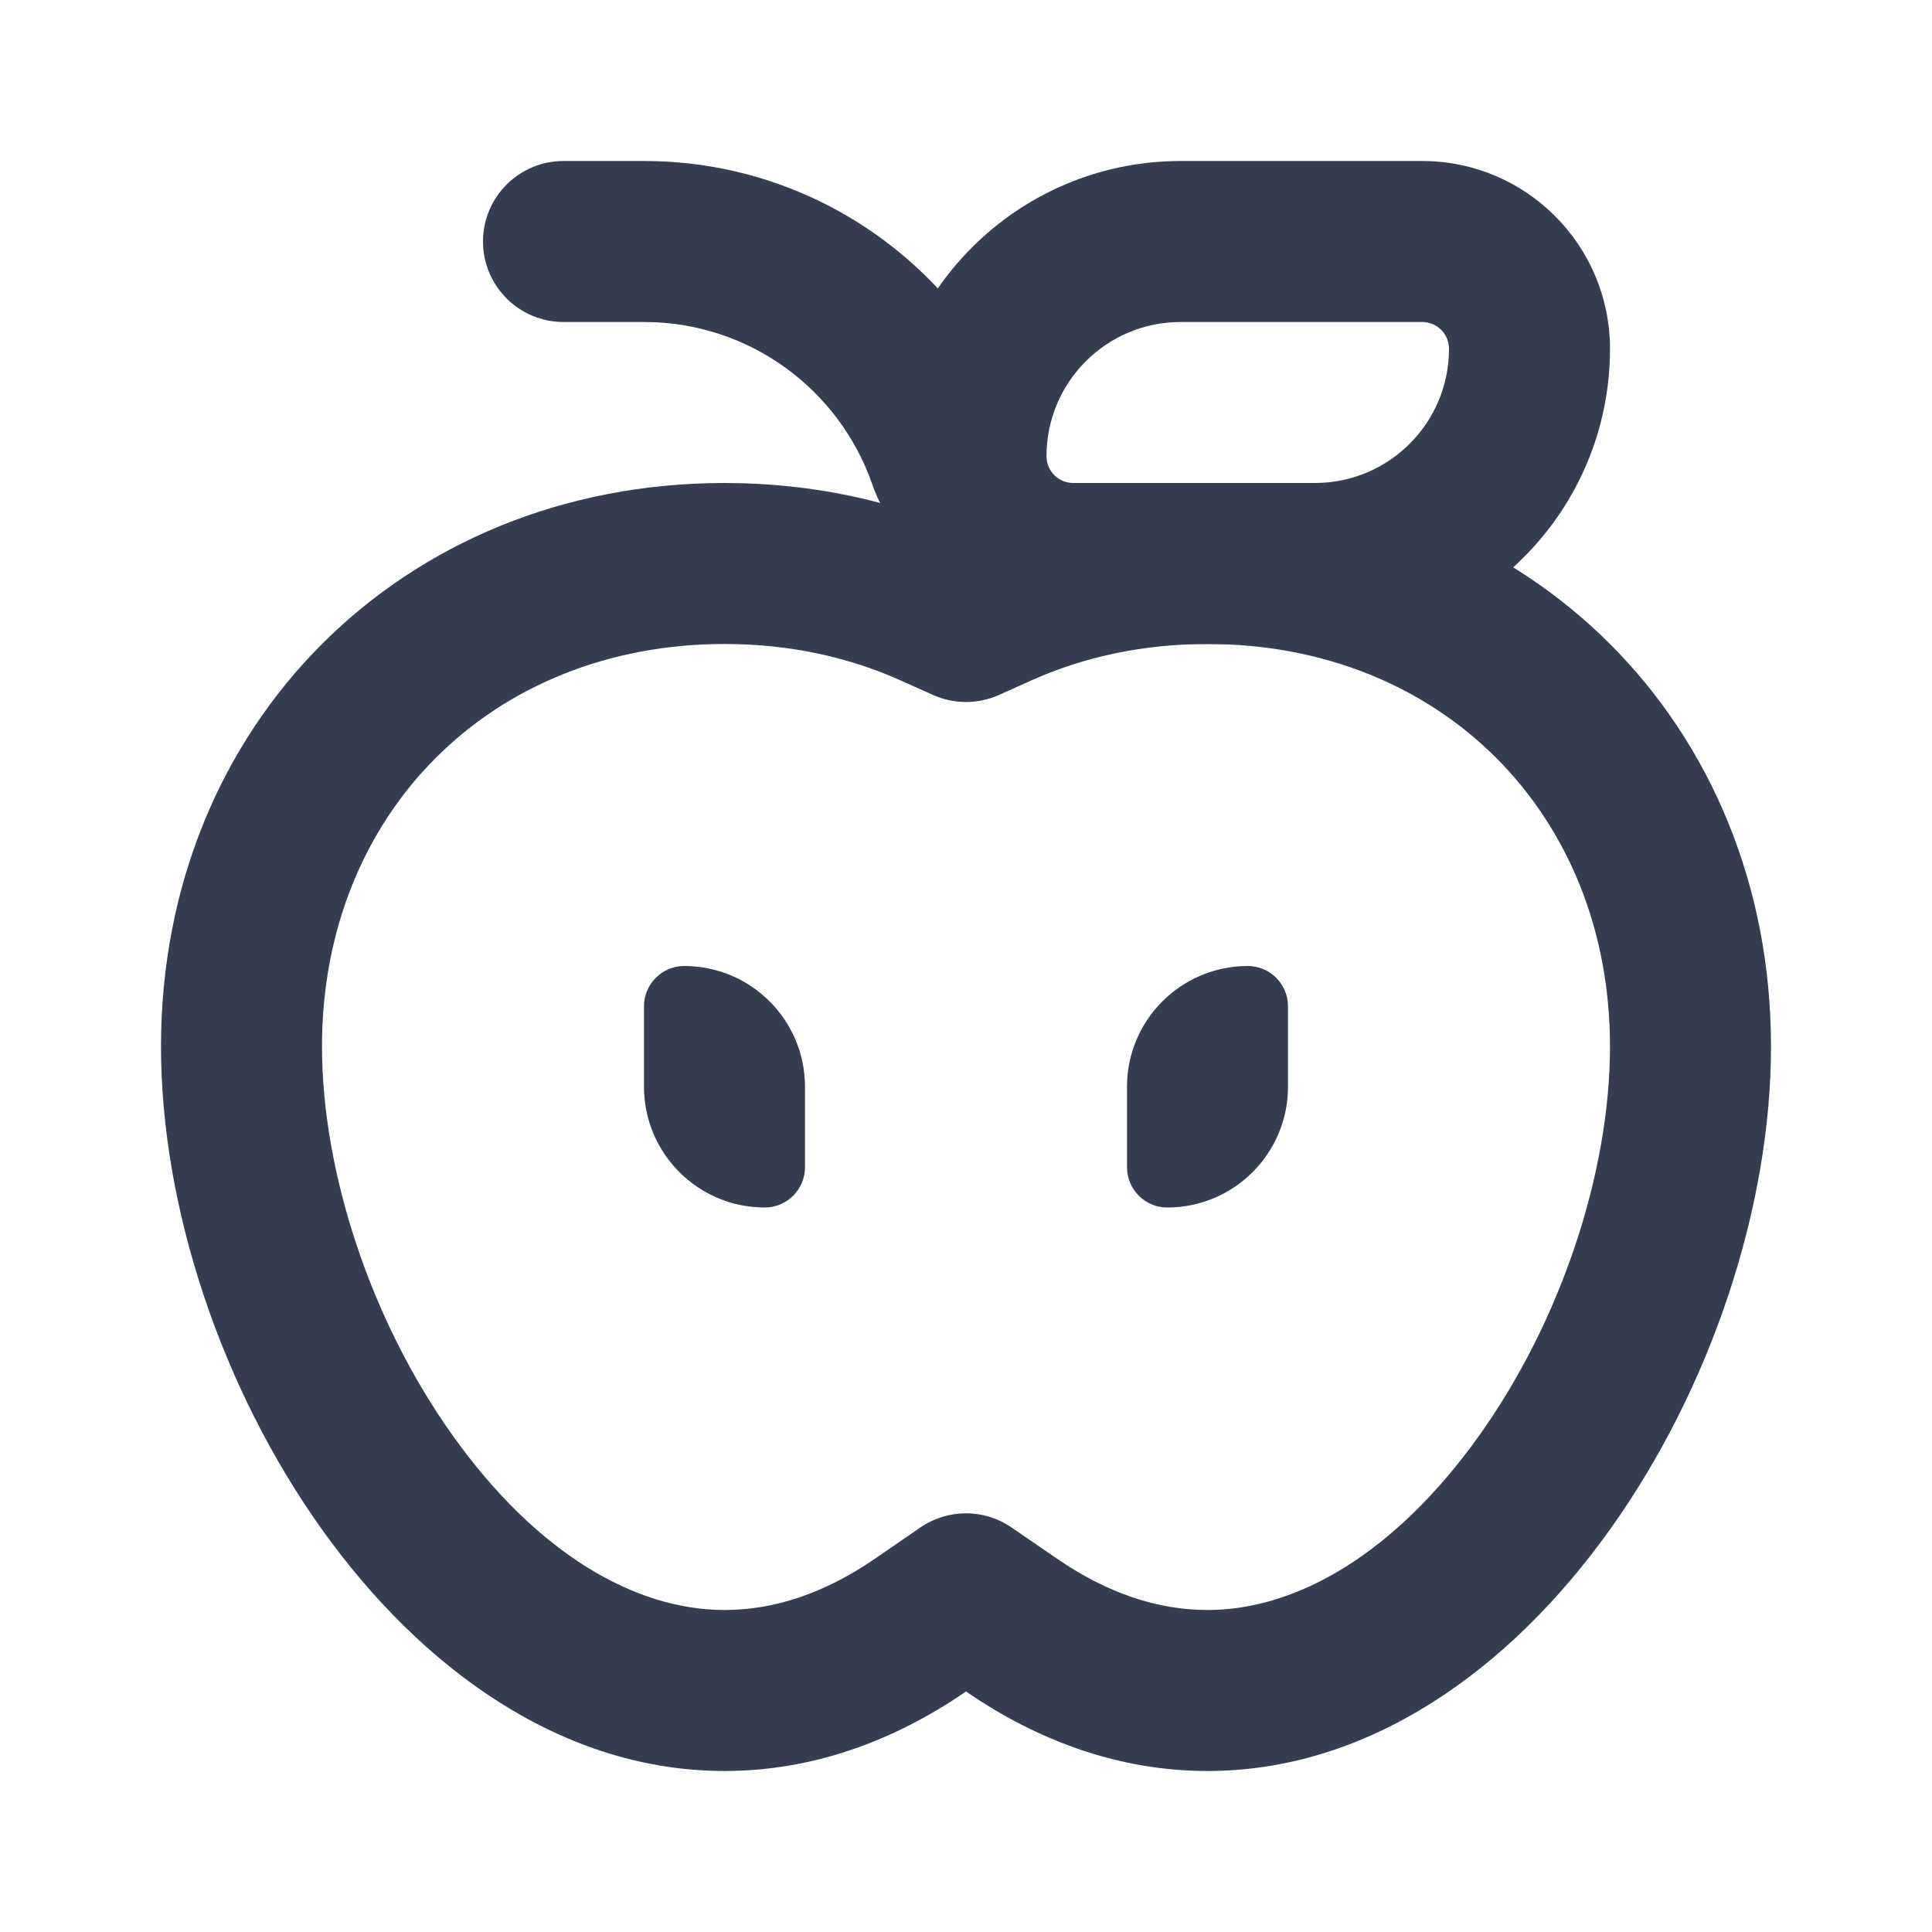
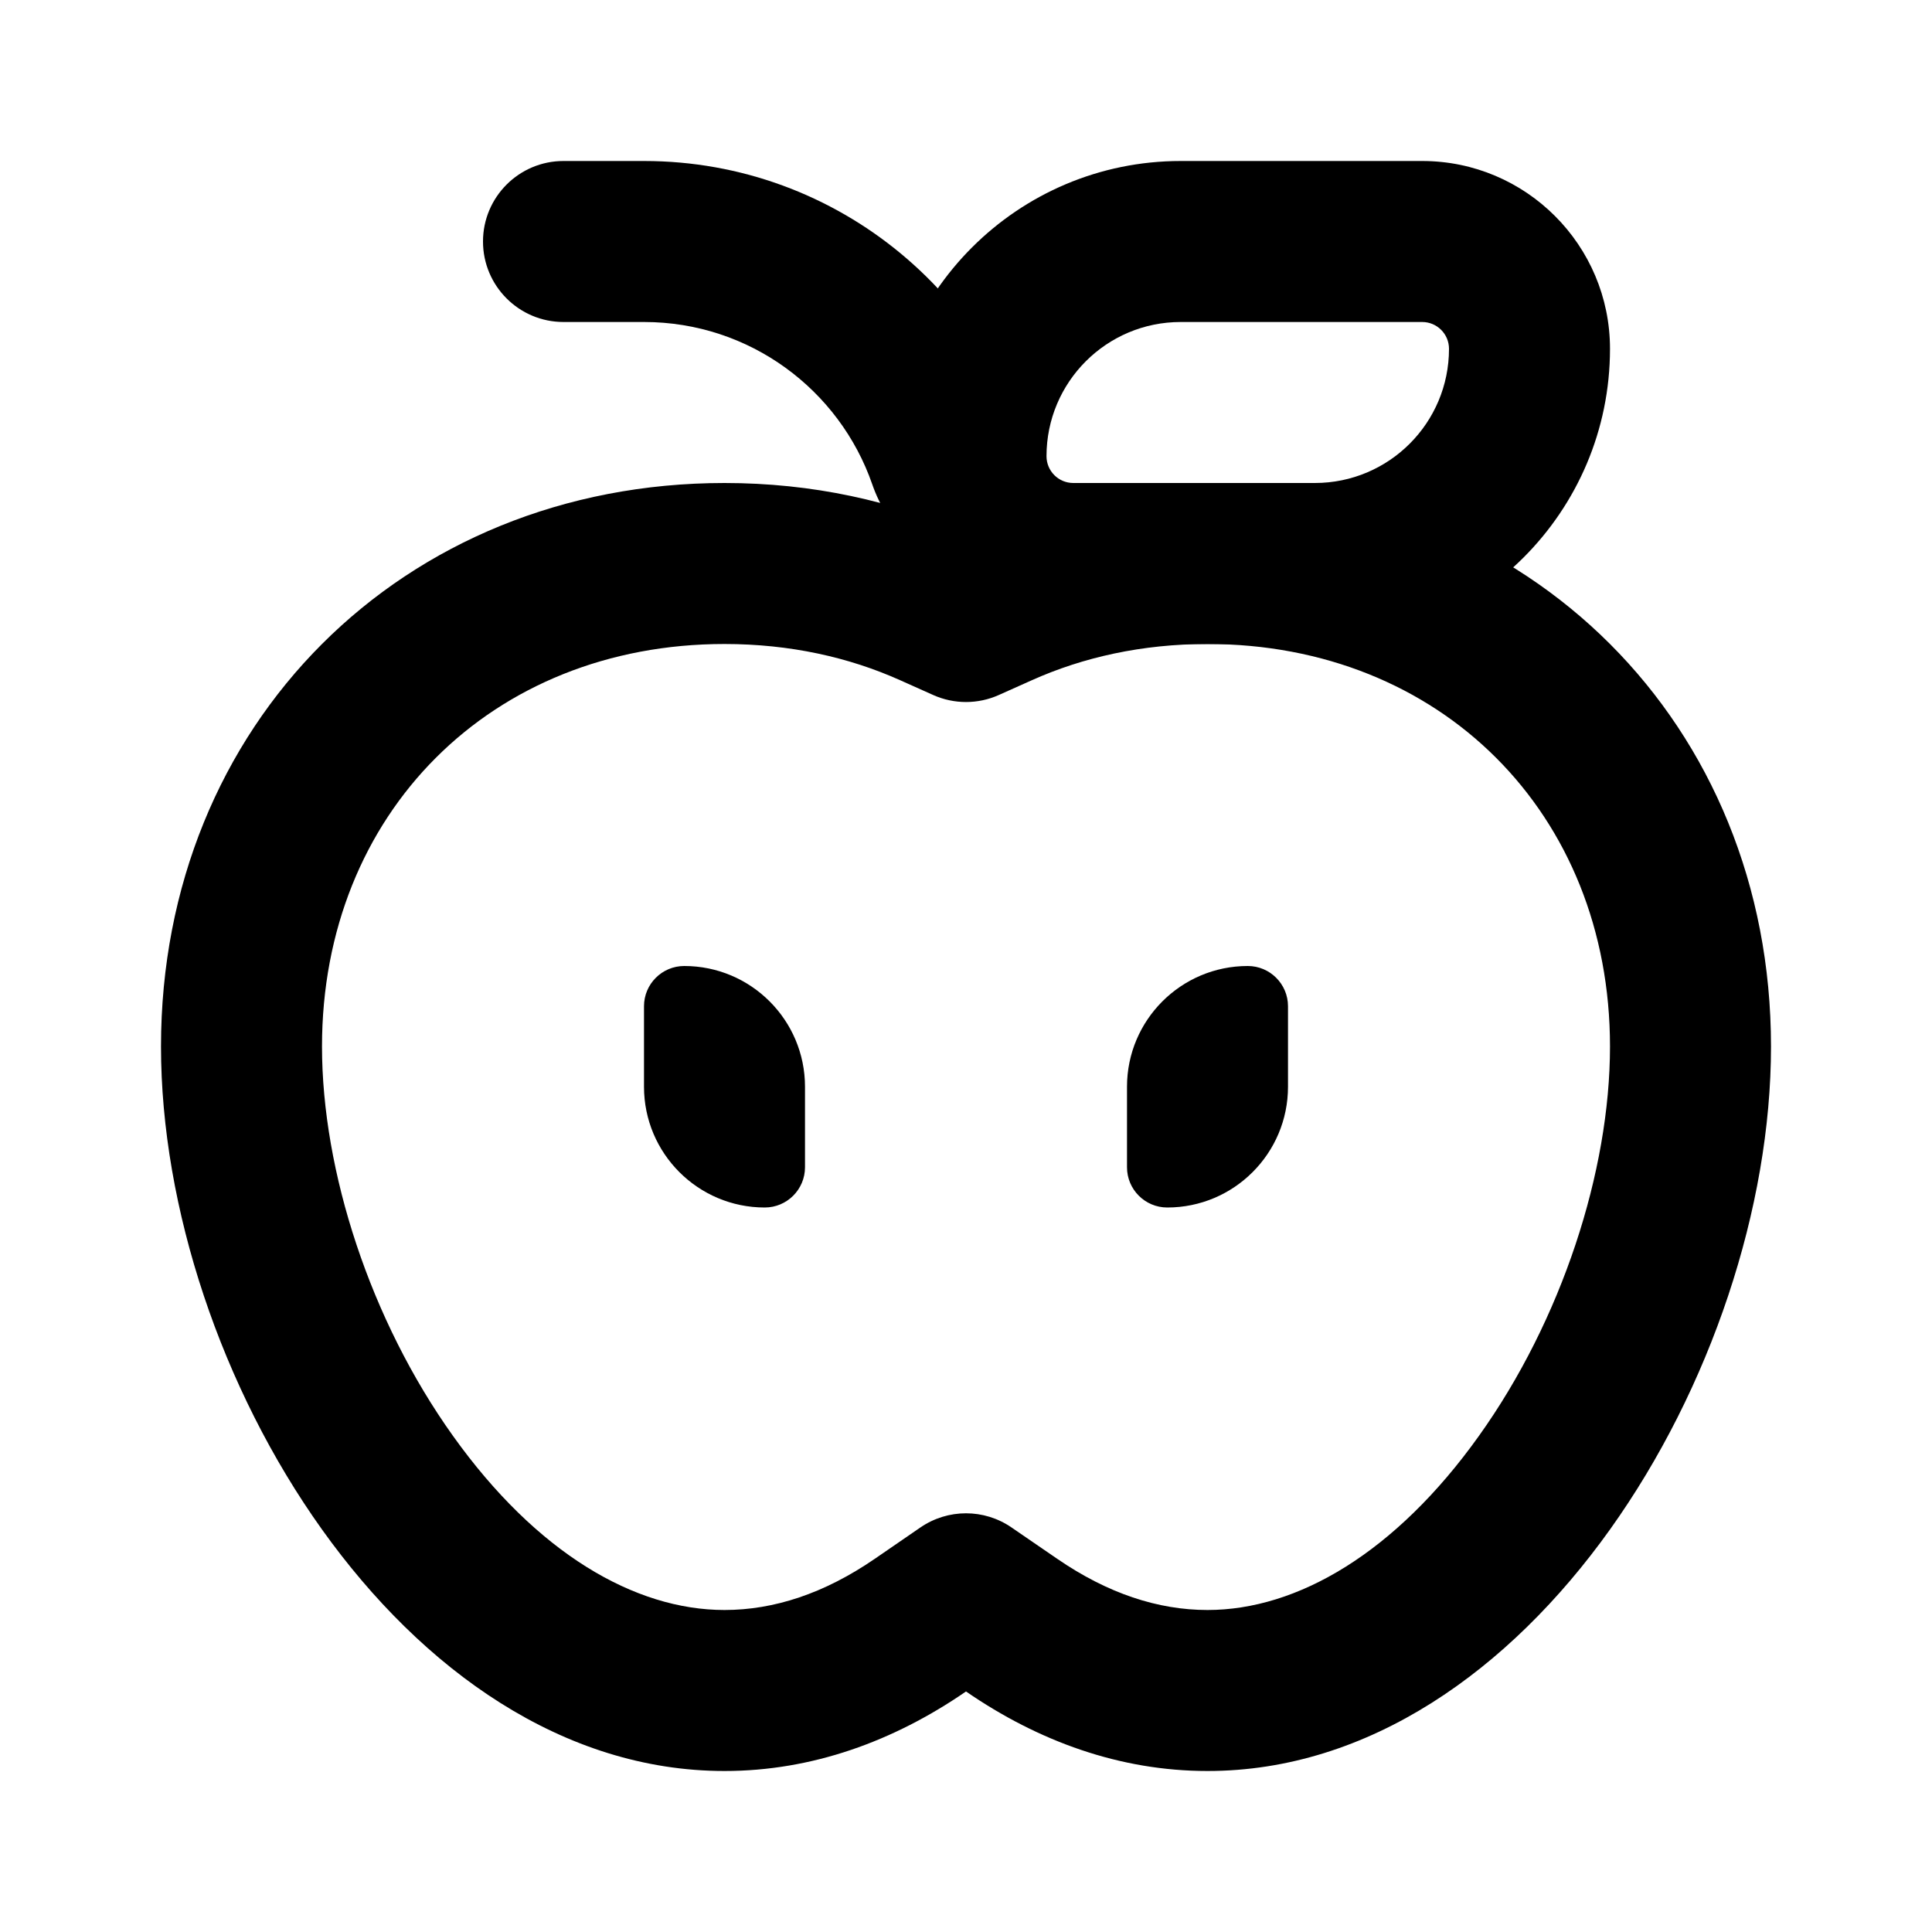
- <svg xmlns="http://www.w3.org/2000/svg" width="24" height="24" viewBox="0 0 24 24" fill="none">
-   <path fill-rule="evenodd" clip-rule="evenodd" d="M11.433 18.975C11.775 18.74 12.225 18.74 12.566 18.975L13.133 19.364C13.759 19.794 14.384 20 15 20C16.116 20 17.334 19.291 18.372 17.837C19.399 16.4 20 14.551 20 13C20 10.105 17.895 8 15 8C14.187 8 13.453 8.165 12.818 8.45L12.409 8.633C12.149 8.75 11.851 8.75 11.591 8.633L11.182 8.45C10.547 8.165 9.813 8 9 8C6.104 8 4 10.104 4 13C4 14.551 4.6 16.4 5.627 17.837C6.665 19.291 7.883 20 9 20C9.616 20 10.241 19.794 10.867 19.364L11.433 18.975ZM12 6.625C12.899 6.222 13.913 6 15 6C19 6 22 9 22 13C22 17 19 22 15 22C13.913 22 12.899 21.631 12 21.012C11.101 21.631 10.087 22 9 22C5 22 2 17 2 13C2 9 5 6 9 6C10.087 6 11.101 6.222 12 6.625Z" fill="#353E50" />
-   <path d="M8.5 12C8.224 12 8 12.224 8 12.5V13.5C8 14.328 8.672 15 9.5 15C9.776 15 10 14.776 10 14.5V13.5C10 12.672 9.328 12 8.5 12Z" fill="#353E50" />
-   <path d="M15.5 12C15.776 12 16 12.224 16 12.5V13.5C16 14.328 15.328 15 14.5 15C14.224 15 14 14.776 14 14.5V13.5C14 12.672 14.672 12 15.5 12Z" fill="#353E50" />
-   <path fill-rule="evenodd" clip-rule="evenodd" d="M8 4C9.313 4 10.429 4.843 10.836 6.018C11.016 6.54 11.448 7 12 7C12.552 7 13.01 6.548 12.901 6.006C12.441 3.721 10.421 2 8 2H7C6.448 2 6 2.448 6 3C6 3.552 6.448 4 7 4H8Z" fill="#353E50" />
-   <path fill-rule="evenodd" clip-rule="evenodd" d="M20 4.333C20 3.045 18.955 2 17.667 2H14.667C12.642 2 11 3.642 11 5.667C11 6.955 12.045 8 13.333 8H16.333C18.358 8 20 6.358 20 4.333ZM17.667 4C17.851 4 18 4.149 18 4.333C18 5.254 17.254 6 16.333 6H13.333C13.149 6 13 5.851 13 5.667C13 4.746 13.746 4 14.667 4H17.667Z" fill="#353E50" />
+ <svg xmlns="http://www.w3.org/2000/svg" width="24" height="24" viewBox="0 0 24 24">
+   <path fill-rule="evenodd" clip-rule="evenodd" d="M11.433 18.975C11.775 18.74 12.225 18.74 12.566 18.975L13.133 19.364C13.759 19.794 14.384 20 15 20C16.116 20 17.334 19.291 18.372 17.837C19.399 16.4 20 14.551 20 13C20 10.105 17.895 8 15 8C14.187 8 13.453 8.165 12.818 8.45L12.409 8.633C12.149 8.75 11.851 8.75 11.591 8.633L11.182 8.45C10.547 8.165 9.813 8 9 8C6.104 8 4 10.104 4 13C4 14.551 4.6 16.4 5.627 17.837C6.665 19.291 7.883 20 9 20C9.616 20 10.241 19.794 10.867 19.364L11.433 18.975ZM12 6.625C12.899 6.222 13.913 6 15 6C19 6 22 9 22 13C22 17 19 22 15 22C13.913 22 12.899 21.631 12 21.012C11.101 21.631 10.087 22 9 22C5 22 2 17 2 13C2 9 5 6 9 6C10.087 6 11.101 6.222 12 6.625Z" />
+   <path d="M8.5 12C8.224 12 8 12.224 8 12.5V13.5C8 14.328 8.672 15 9.5 15C9.776 15 10 14.776 10 14.5V13.5C10 12.672 9.328 12 8.5 12Z" />
+   <path d="M15.5 12C15.776 12 16 12.224 16 12.5V13.5C16 14.328 15.328 15 14.5 15C14.224 15 14 14.776 14 14.5V13.5C14 12.672 14.672 12 15.5 12Z" />
+   <path fill-rule="evenodd" clip-rule="evenodd" d="M8 4C9.313 4 10.429 4.843 10.836 6.018C11.016 6.54 11.448 7 12 7C12.552 7 13.01 6.548 12.901 6.006C12.441 3.721 10.421 2 8 2H7C6.448 2 6 2.448 6 3C6 3.552 6.448 4 7 4H8Z" />
+   <path fill-rule="evenodd" clip-rule="evenodd" d="M20 4.333C20 3.045 18.955 2 17.667 2H14.667C12.642 2 11 3.642 11 5.667C11 6.955 12.045 8 13.333 8H16.333C18.358 8 20 6.358 20 4.333ZM17.667 4C17.851 4 18 4.149 18 4.333C18 5.254 17.254 6 16.333 6H13.333C13.149 6 13 5.851 13 5.667C13 4.746 13.746 4 14.667 4H17.667Z" />
</svg>
